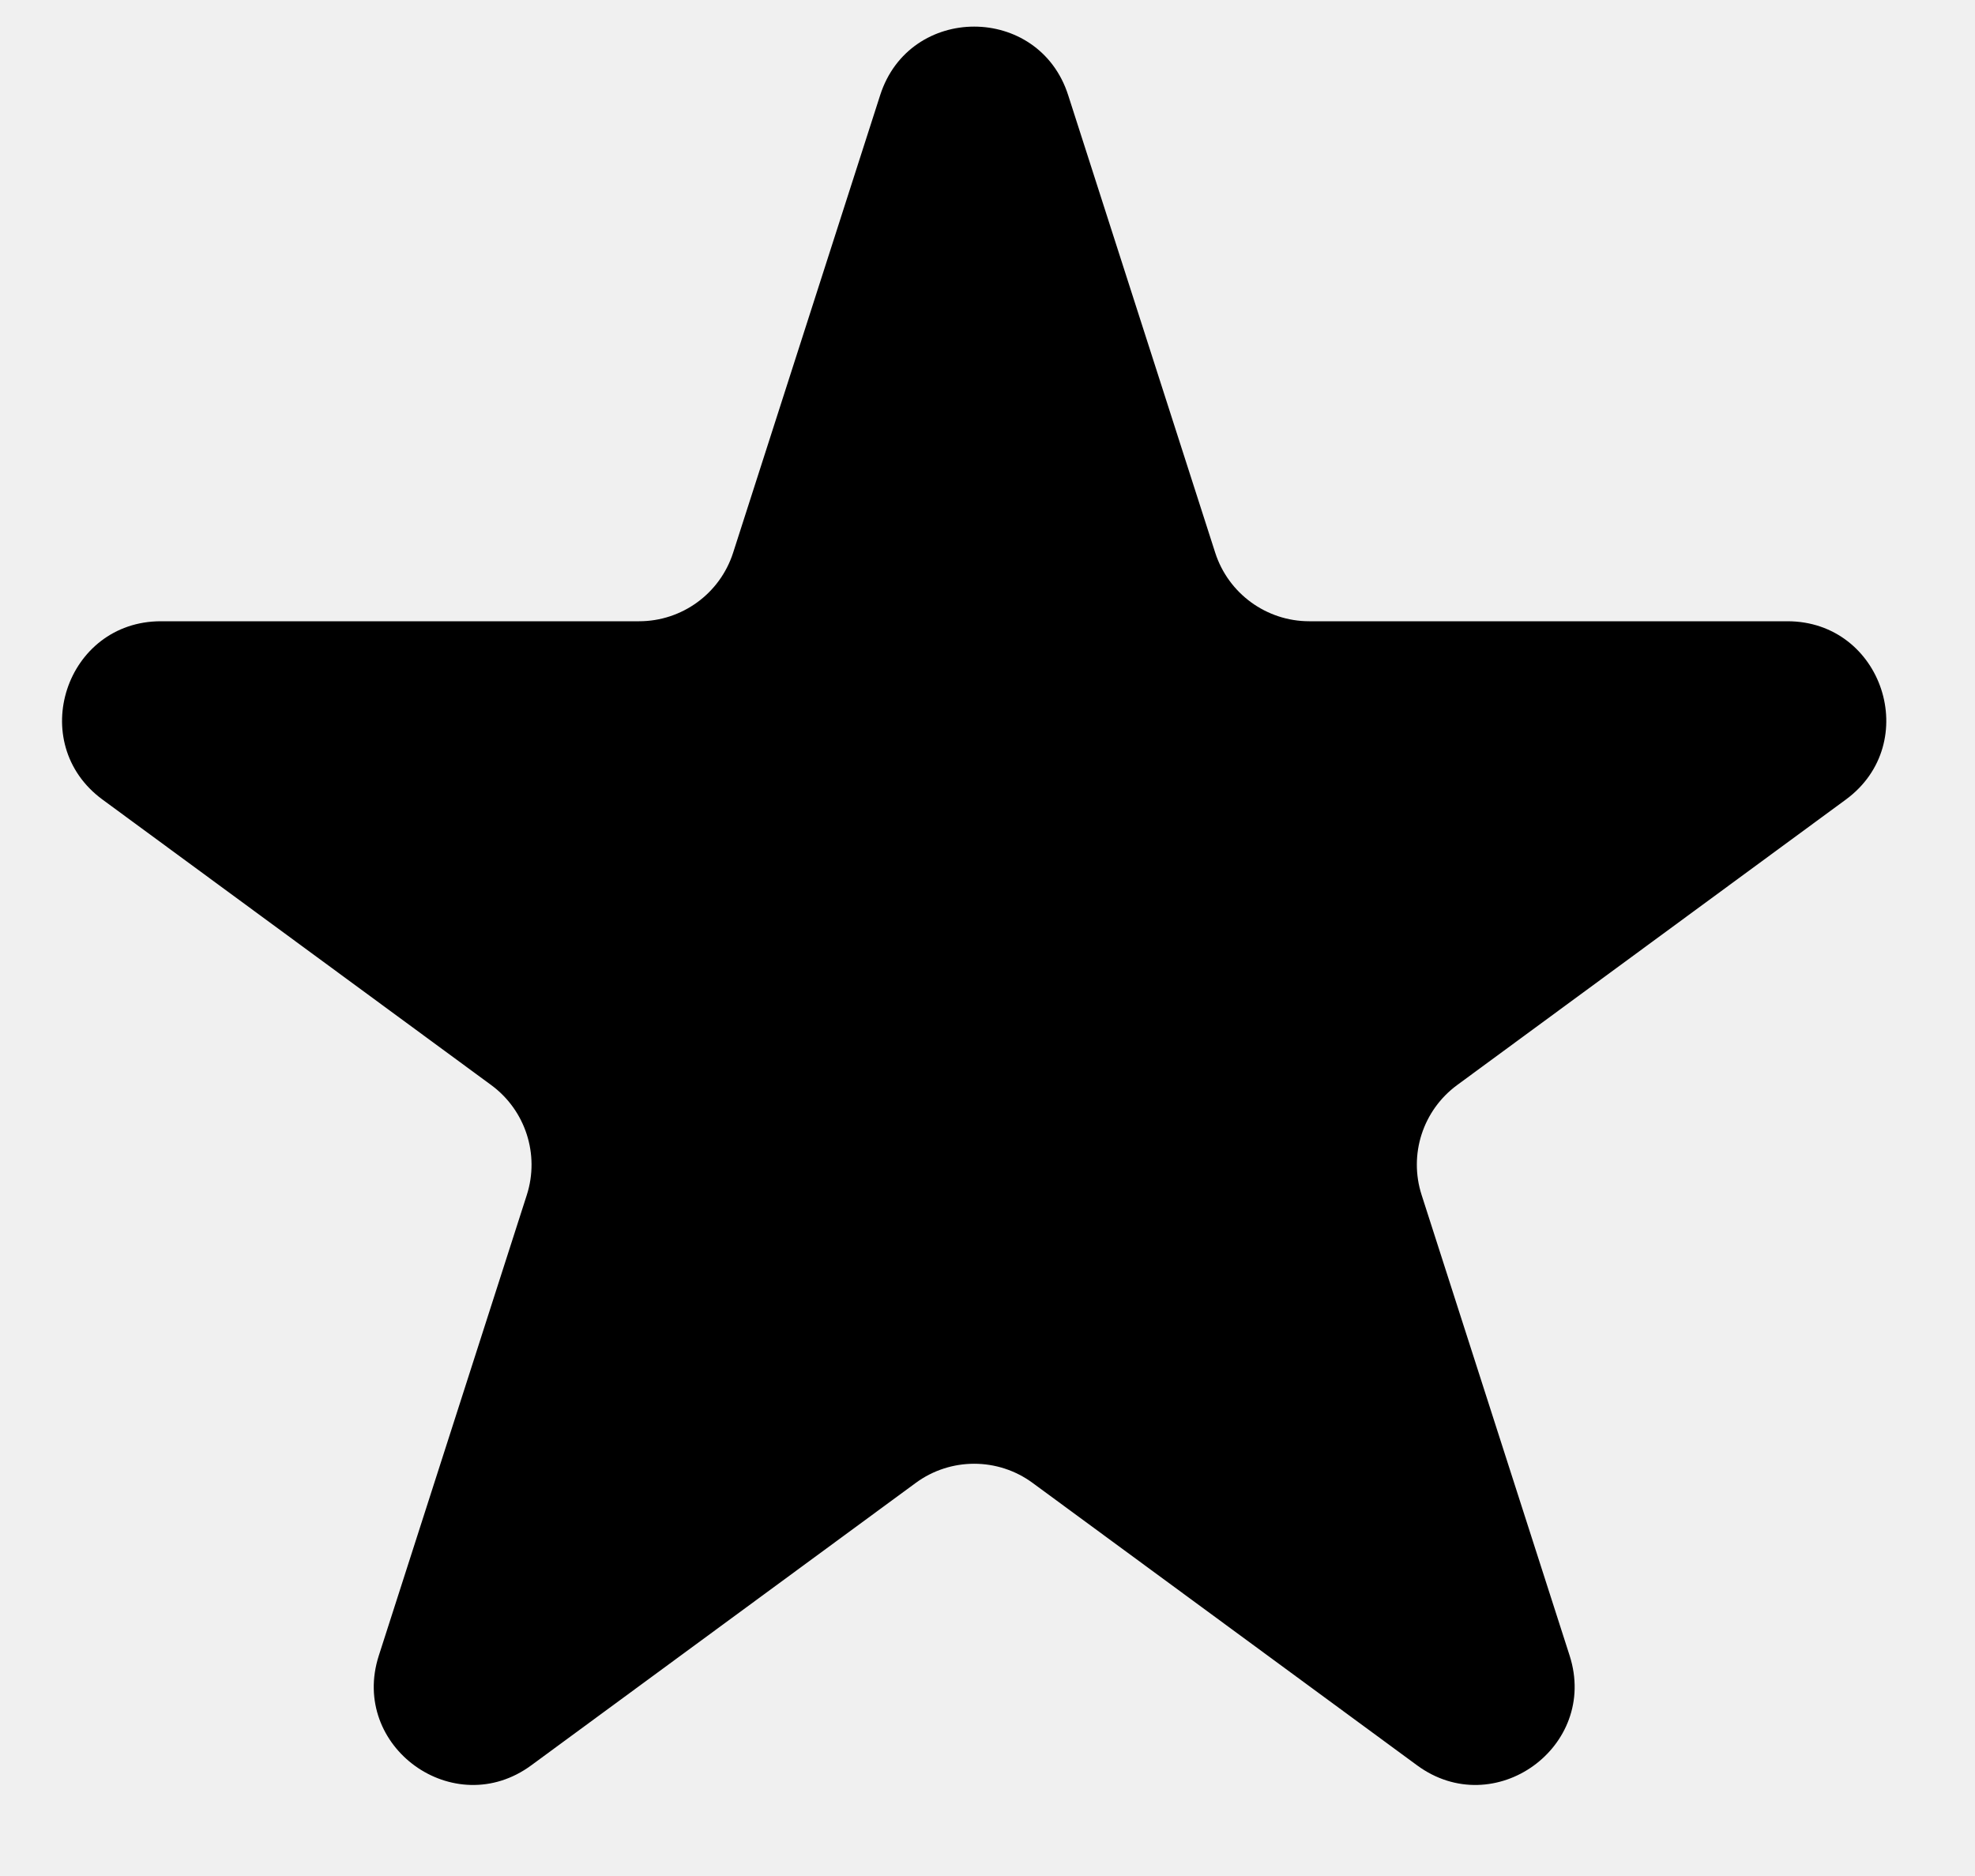
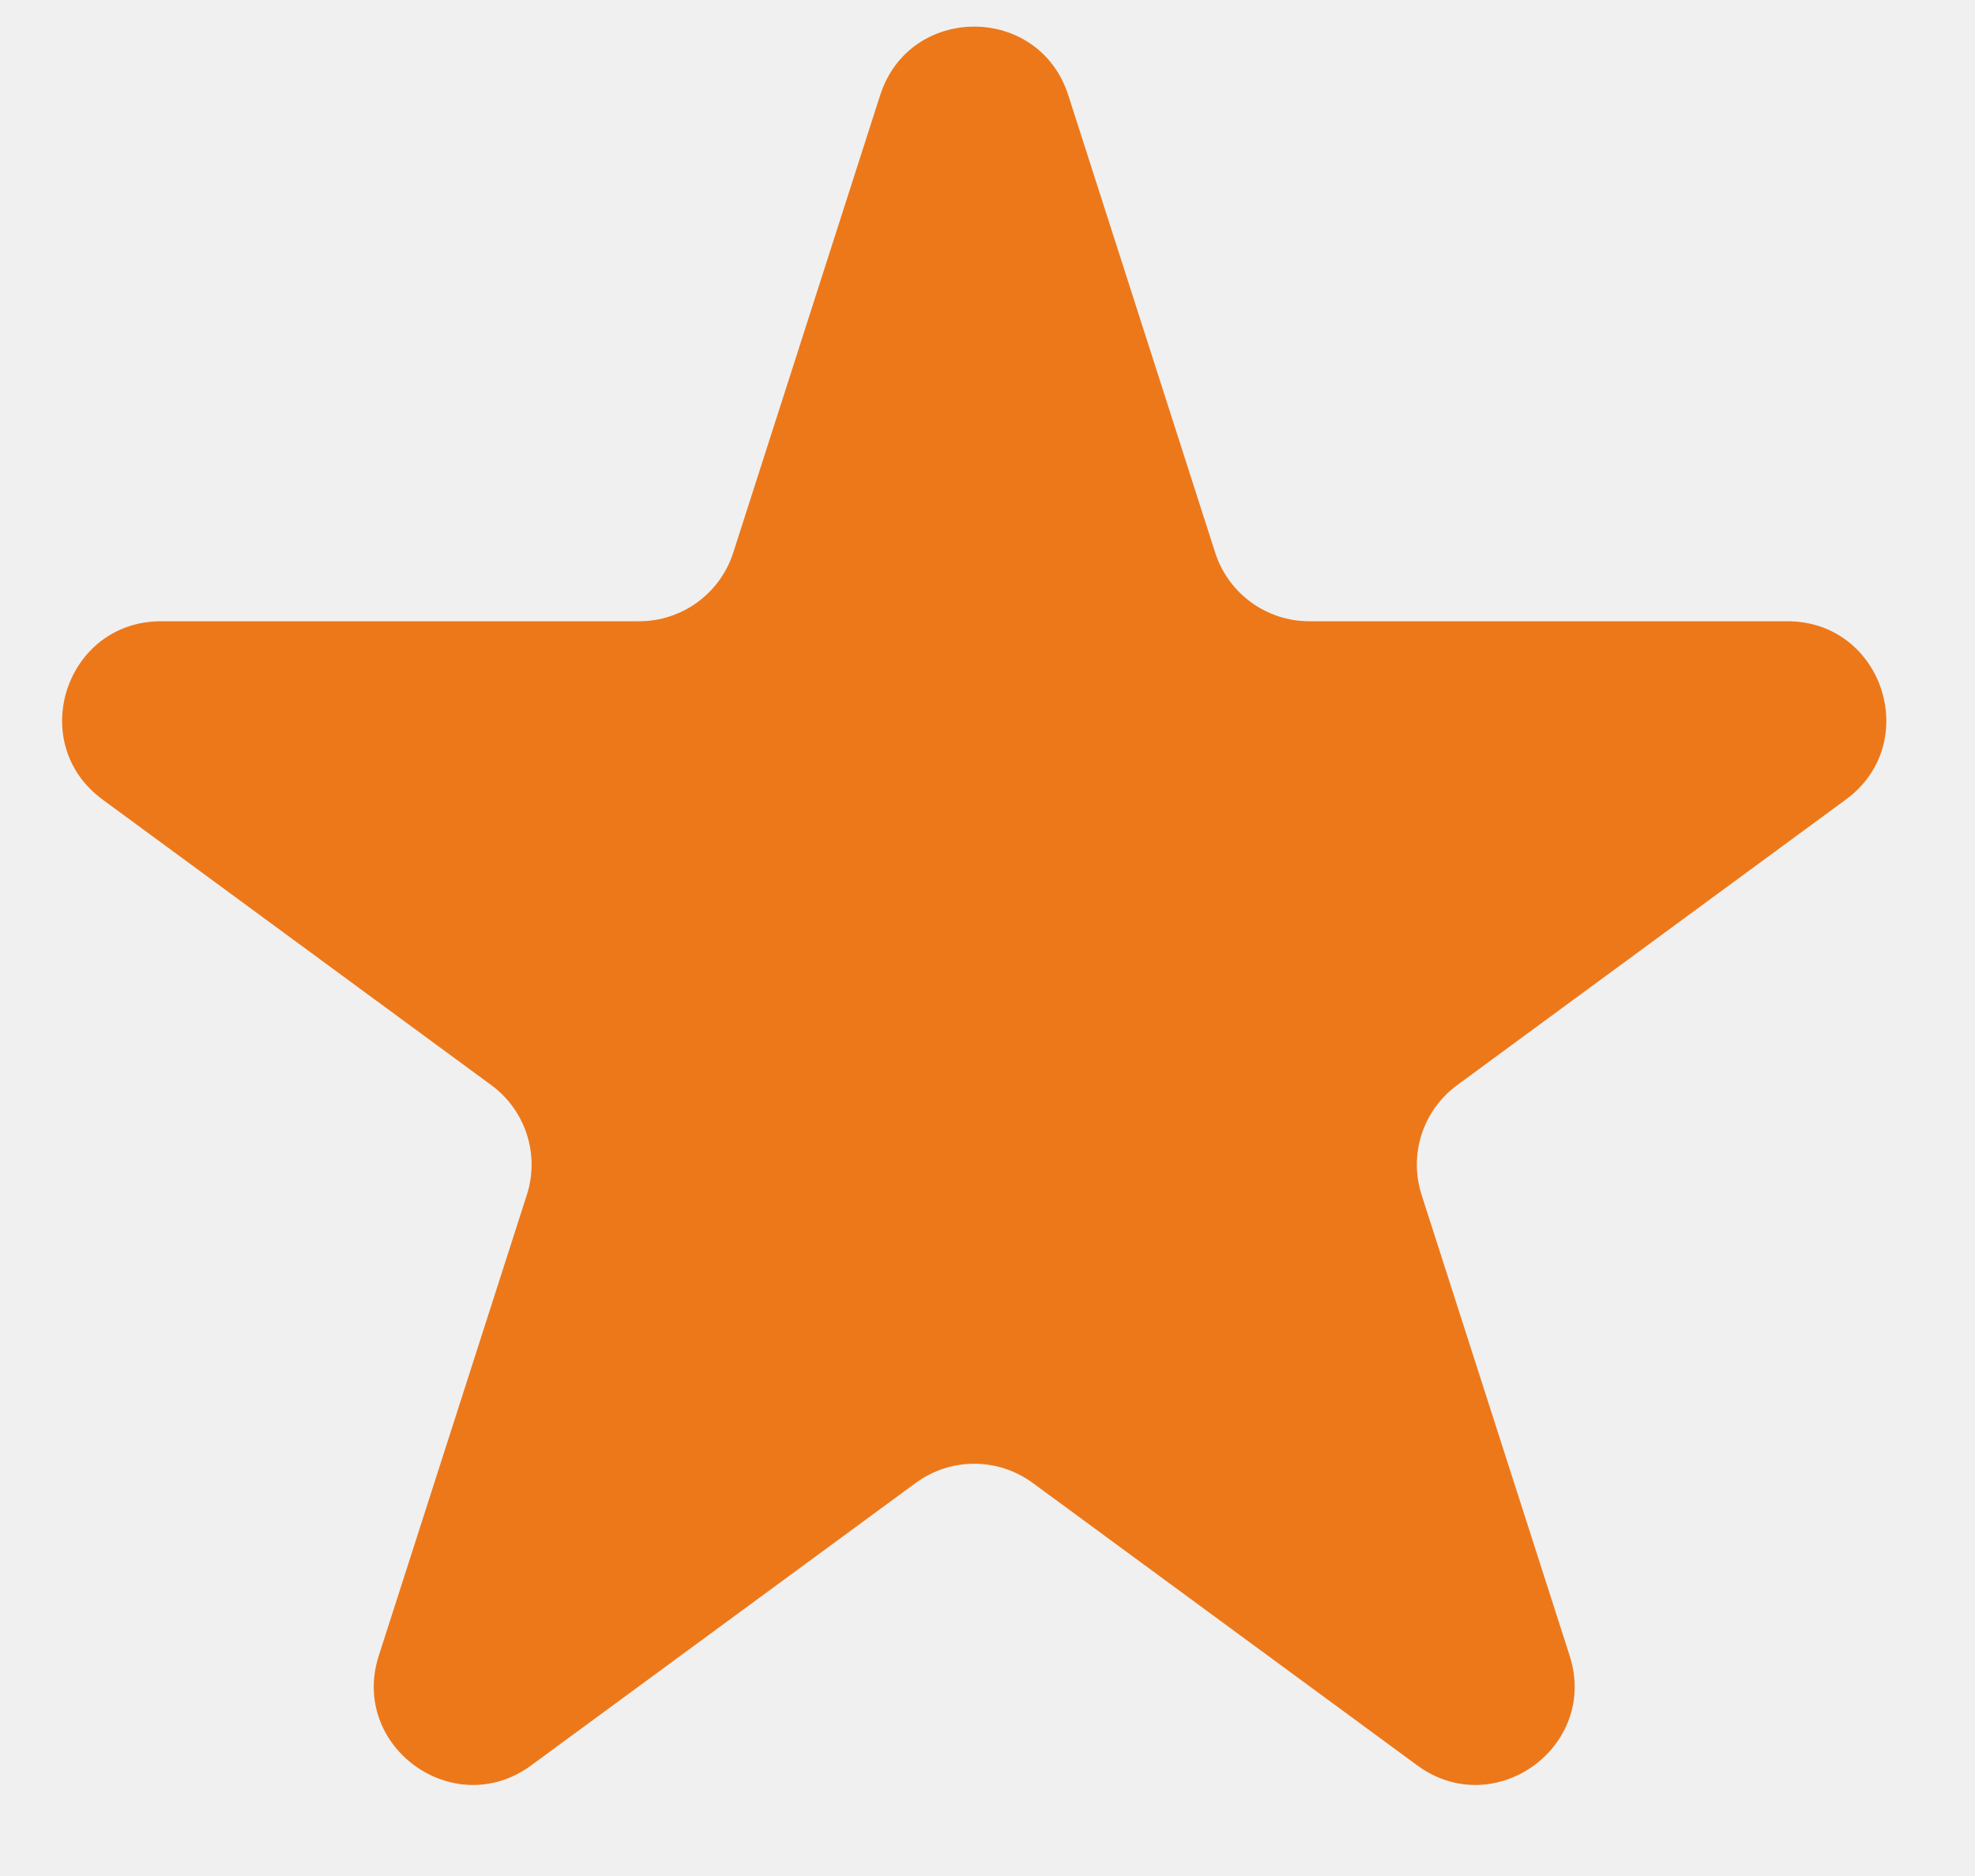
<svg xmlns="http://www.w3.org/2000/svg" width="20" height="19" viewBox="0 0 20 19" fill="none">
-   <path d="M8.913 0.964C9.21 0.038 10.52 0.038 10.817 0.964L12.306 5.598C12.439 6.011 12.824 6.292 13.258 6.292H18.1C19.066 6.292 19.47 7.526 18.692 8.098L14.755 10.99C14.409 11.245 14.264 11.692 14.396 12.102L15.895 16.768C16.191 17.691 15.132 18.454 14.35 17.879L10.457 15.019C10.105 14.76 9.625 14.76 9.273 15.019L5.38 17.879C4.598 18.454 3.539 17.691 3.836 16.768L5.335 12.102C5.466 11.692 5.321 11.245 4.975 10.99L1.038 8.098C0.26 7.526 0.664 6.292 1.63 6.292H6.472C6.907 6.292 7.291 6.011 7.424 5.598L8.913 0.964Z" fill="black" />
+   <g clip-path="url(#clip0_150_109)">
+     <path d="M8.913 0.964C9.211 0.038 10.52 0.038 10.818 0.964L12.306 5.598C12.439 6.011 12.824 6.292 13.258 6.292H18.1C19.066 6.292 19.471 7.526 18.692 8.098L14.756 10.99C14.409 11.245 14.264 11.692 14.396 12.102L15.895 16.768C16.192 17.691 15.132 18.454 14.351 17.879L10.458 15.019C10.105 14.76 9.626 14.76 9.273 15.019L5.38 17.879C4.599 18.454 3.539 17.691 3.836 16.768L5.335 12.102C5.467 11.692 5.322 11.245 4.975 10.99L1.039 8.098C0.26 7.526 0.665 6.292 1.631 6.292H6.473C6.907 6.292 7.292 6.011 7.425 5.598L8.913 0.964Z" fill="#ED781A" />
+   </g>
+   <defs>
+     <clipPath id="clip0_150_109">
+       <rect width="20" height="19" fill="white" />
+     </clipPath>
+   </defs>
</svg>
